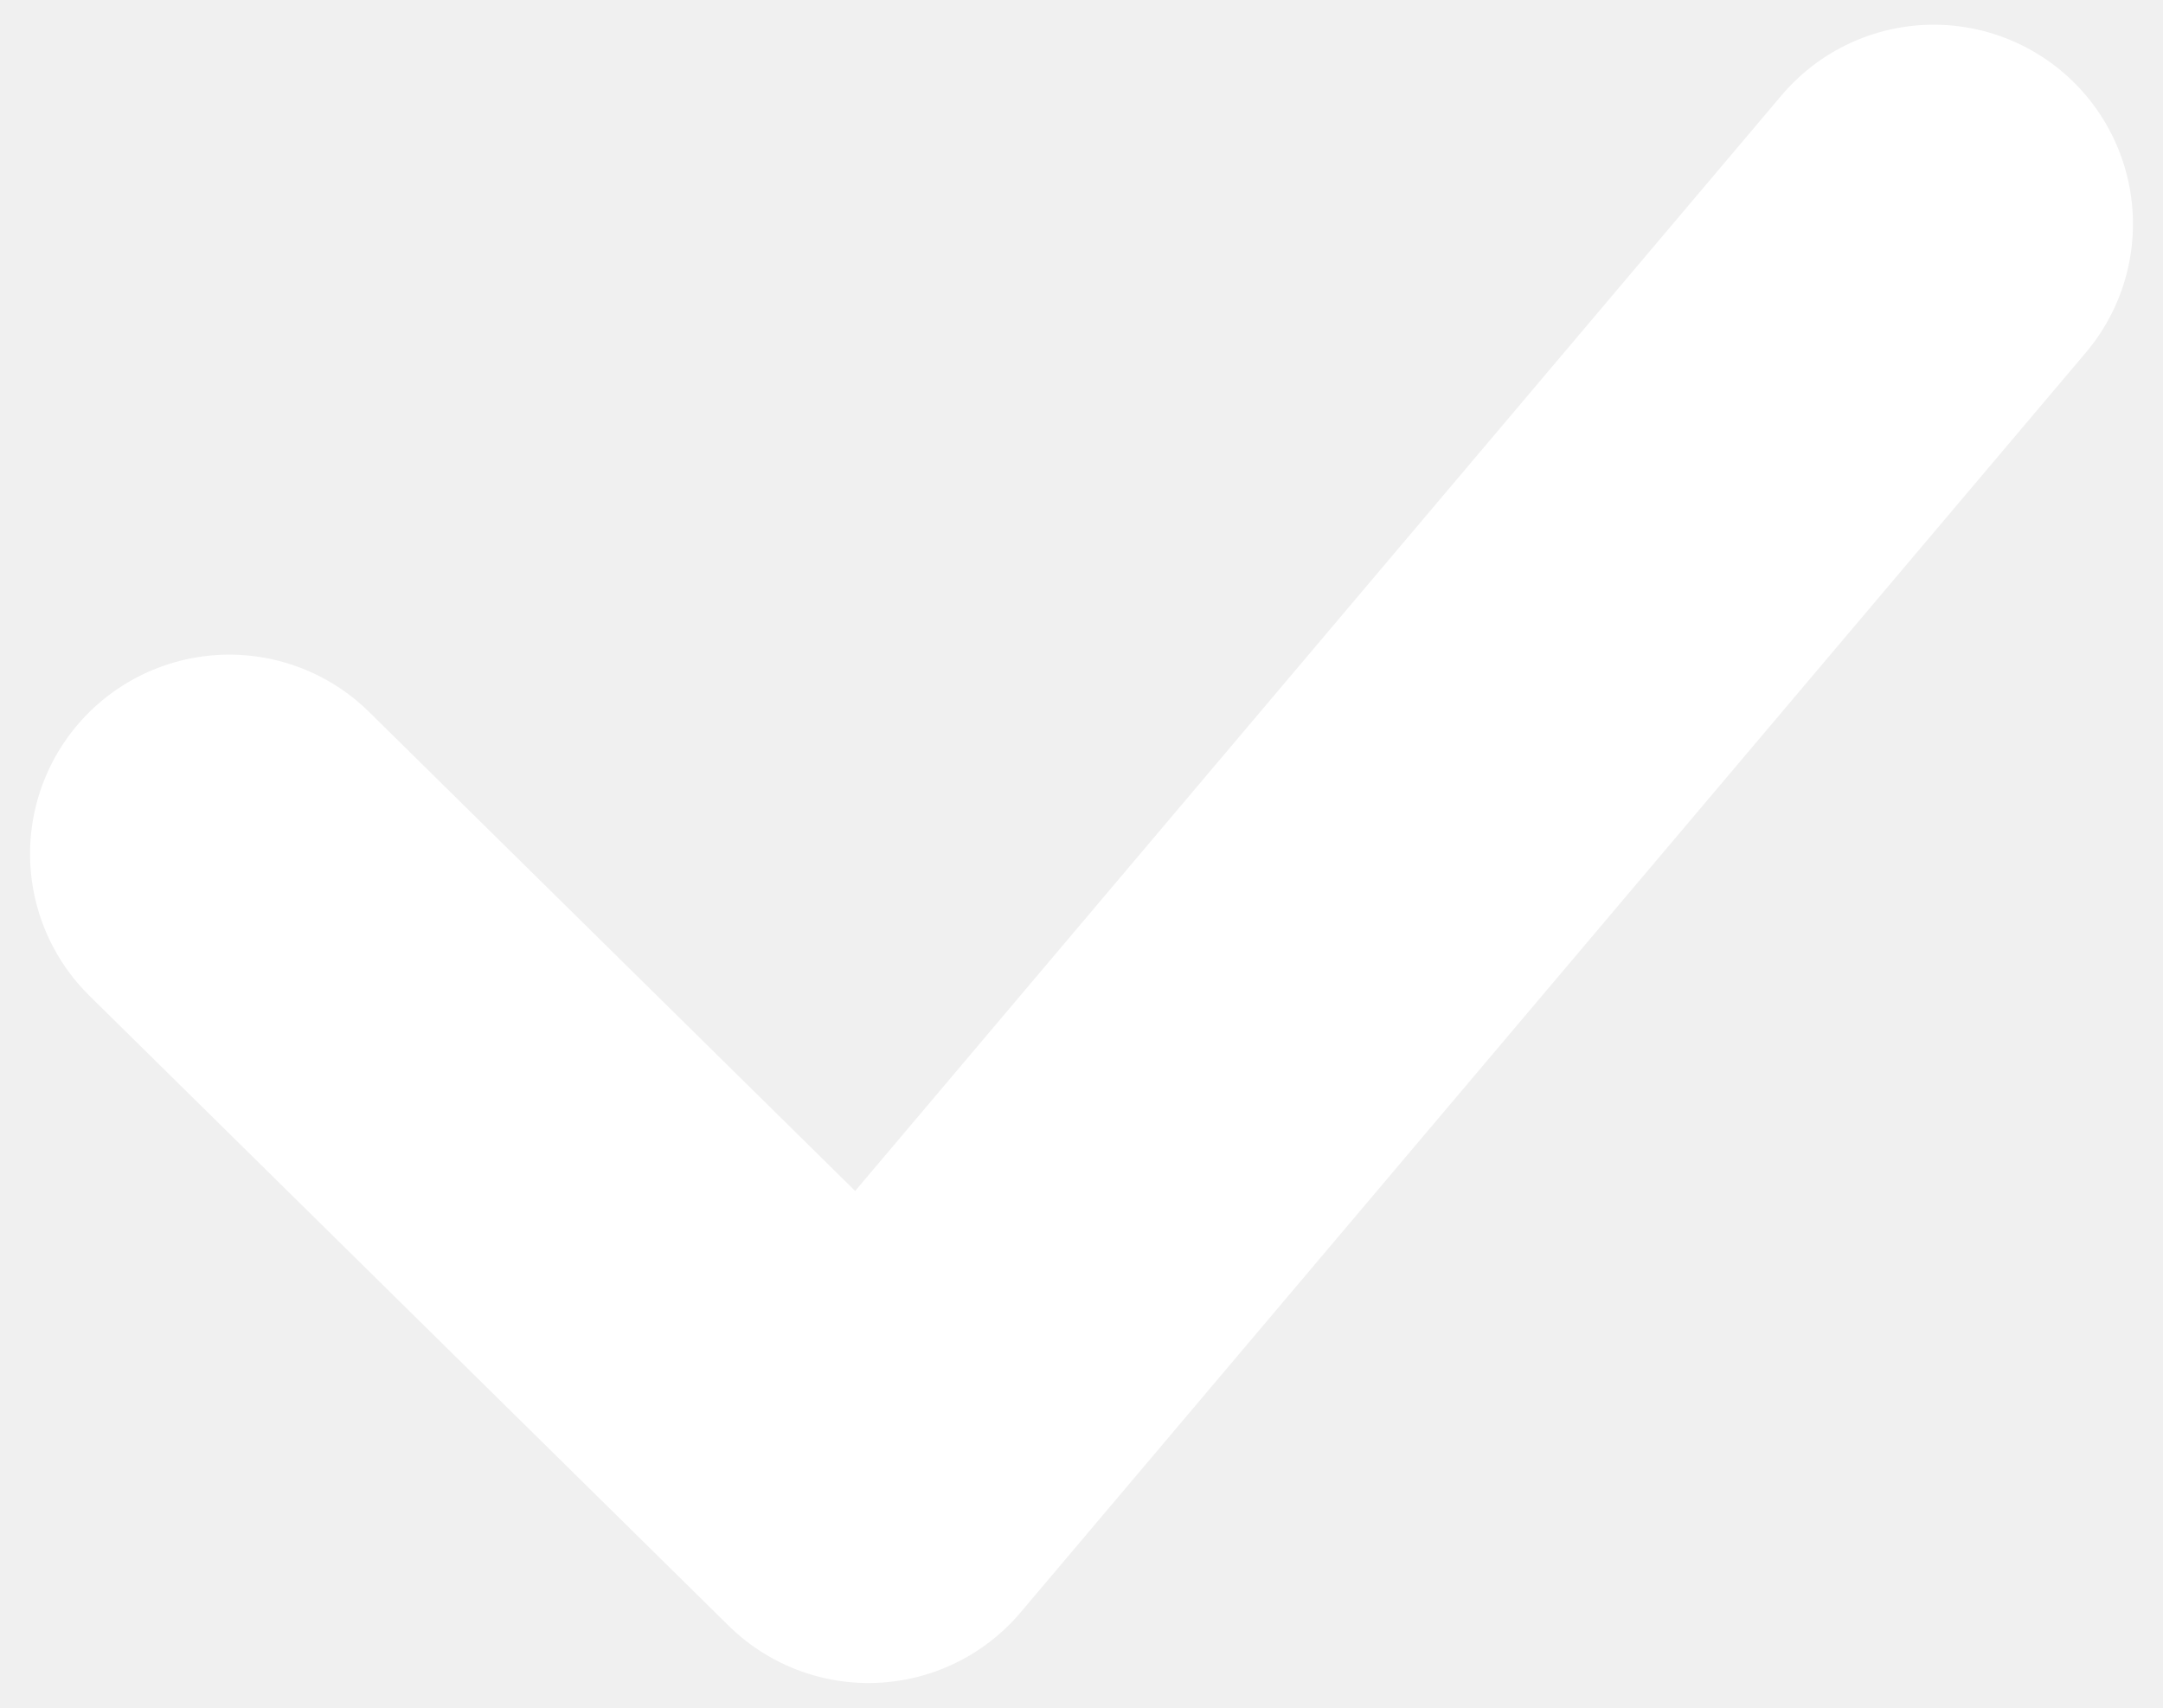
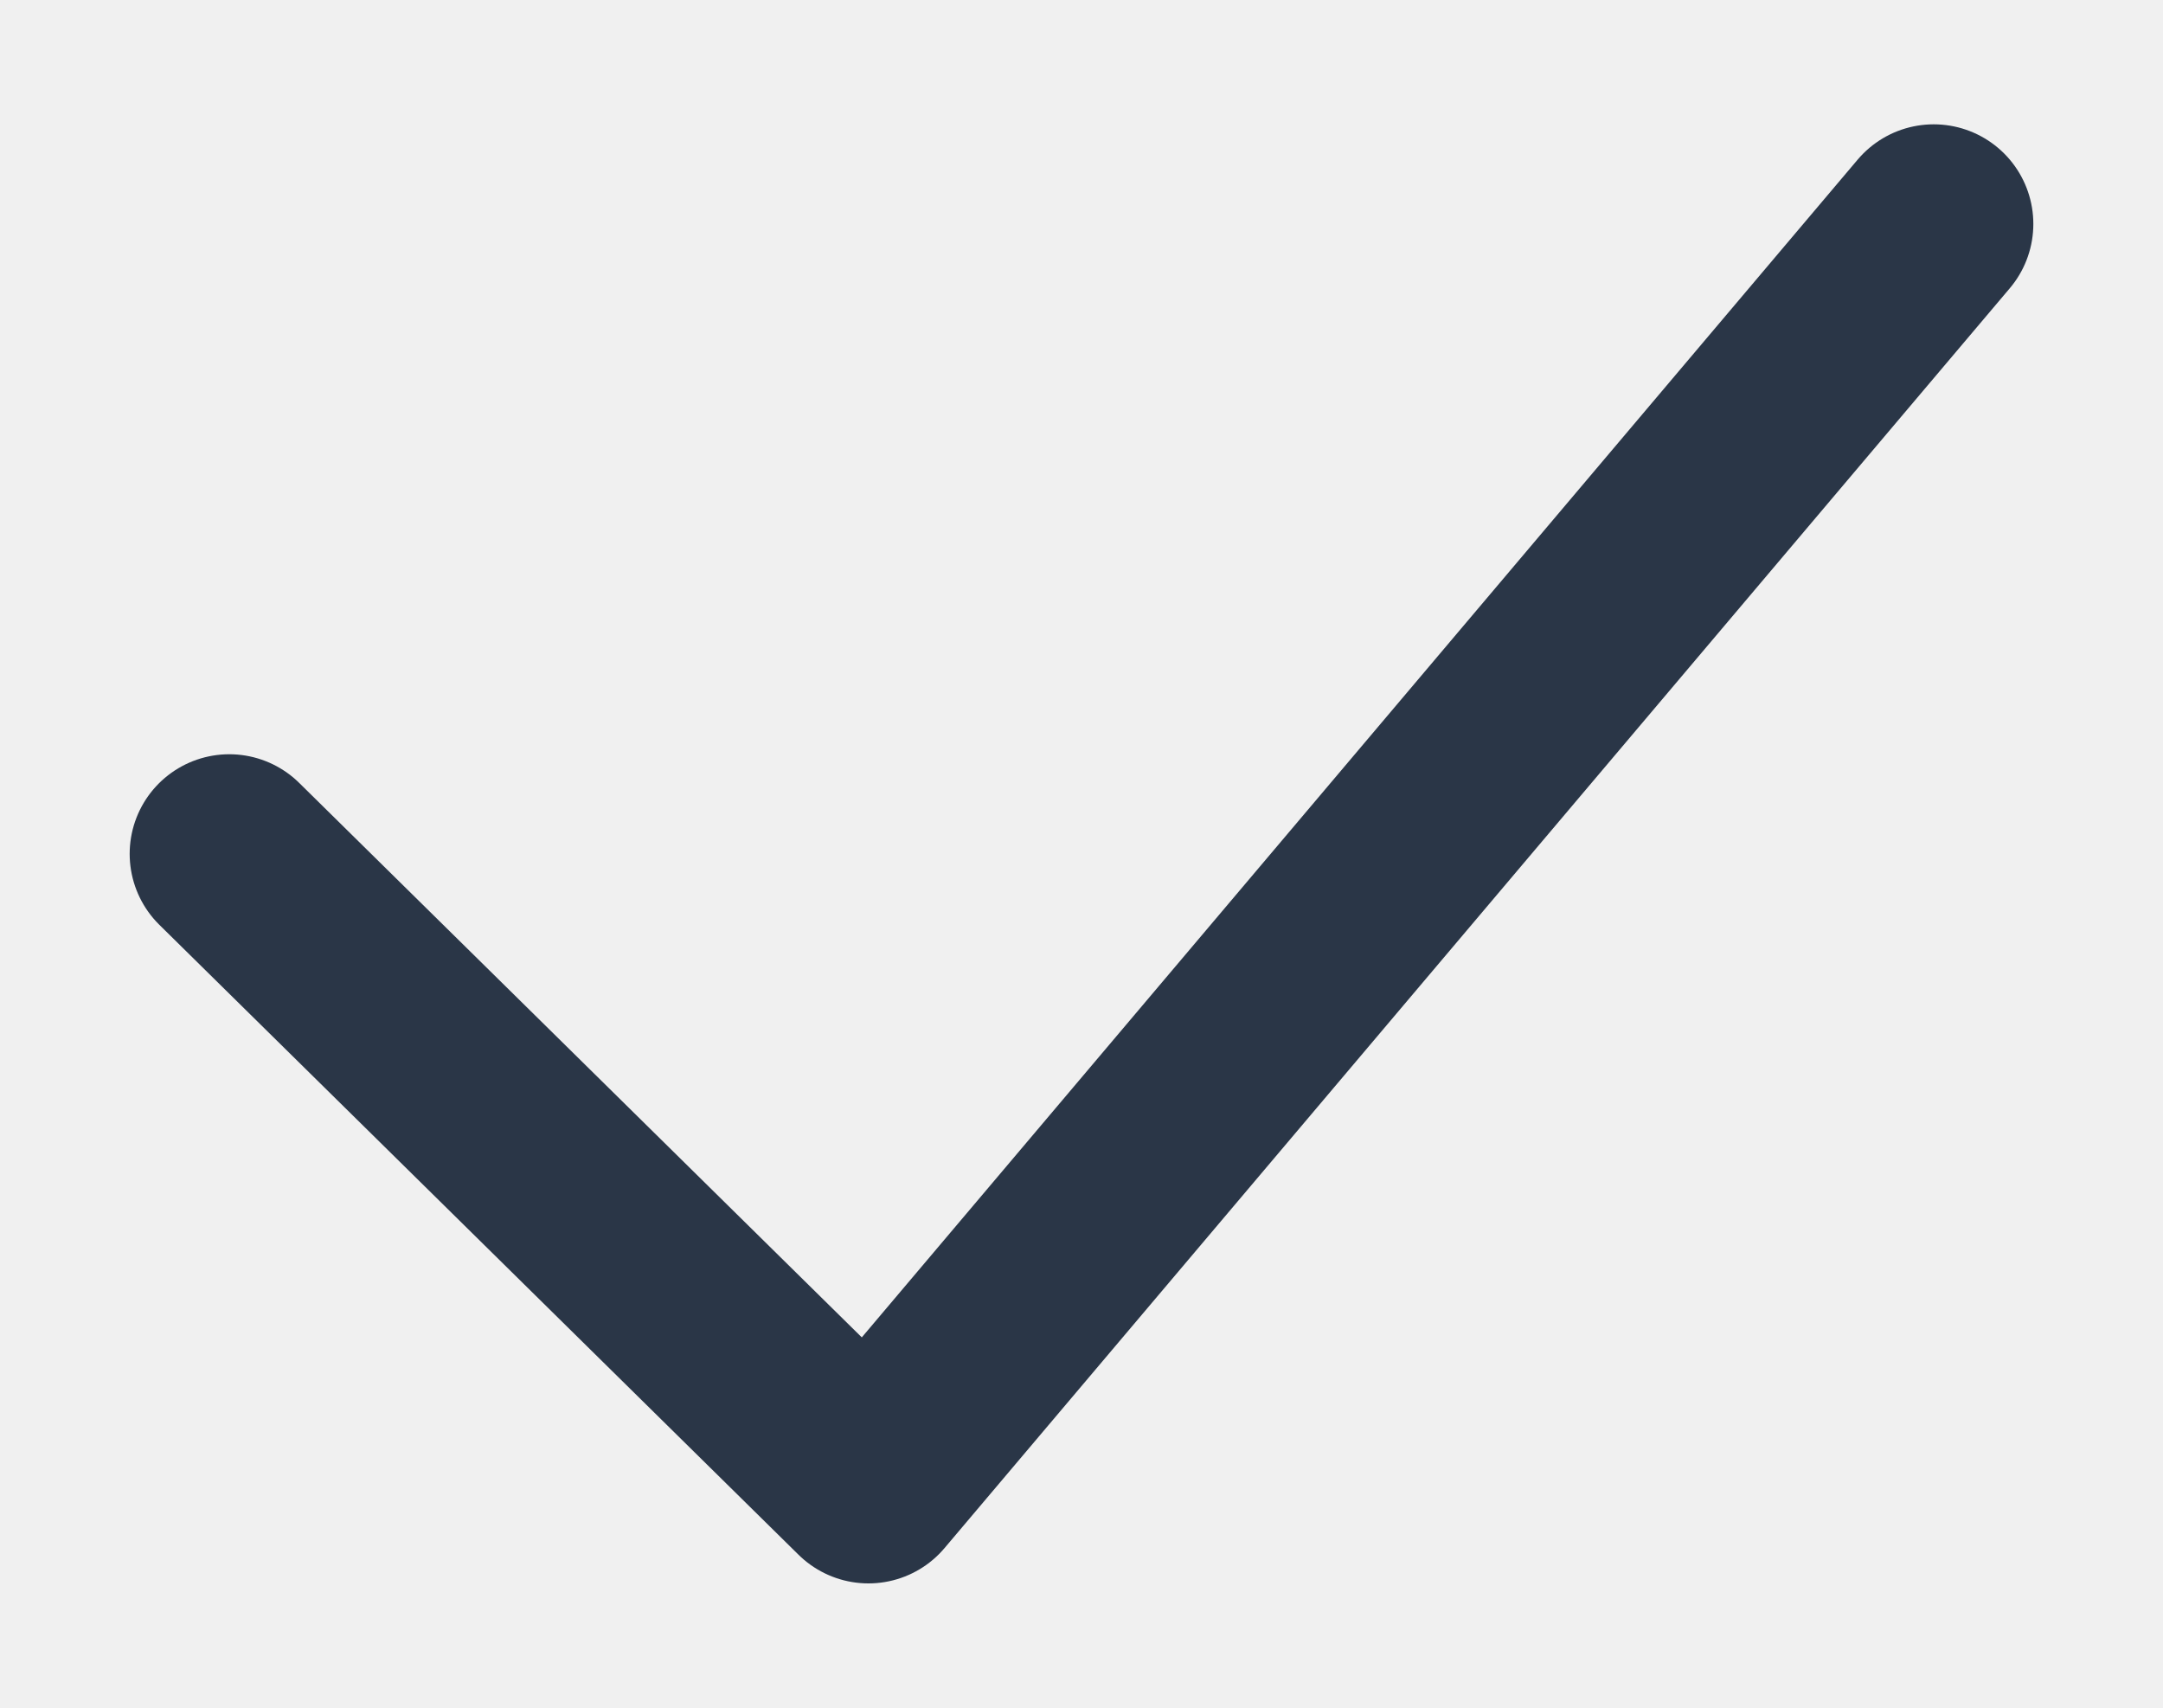
<svg xmlns="http://www.w3.org/2000/svg" width="38" height="30" viewBox="0 0 38 30" fill="none">
-   <path d="M4.028 15L15.257 26.066L33.972 3.934" stroke="white" stroke-width="7" stroke-linecap="round" stroke-linejoin="round" />
+   <path d="M4.028 15L15.257 26.066L33.972 3.934" stroke="#2A3647" stroke-width="3.5" stroke-linecap="round" stroke-linejoin="round" />
</svg>
